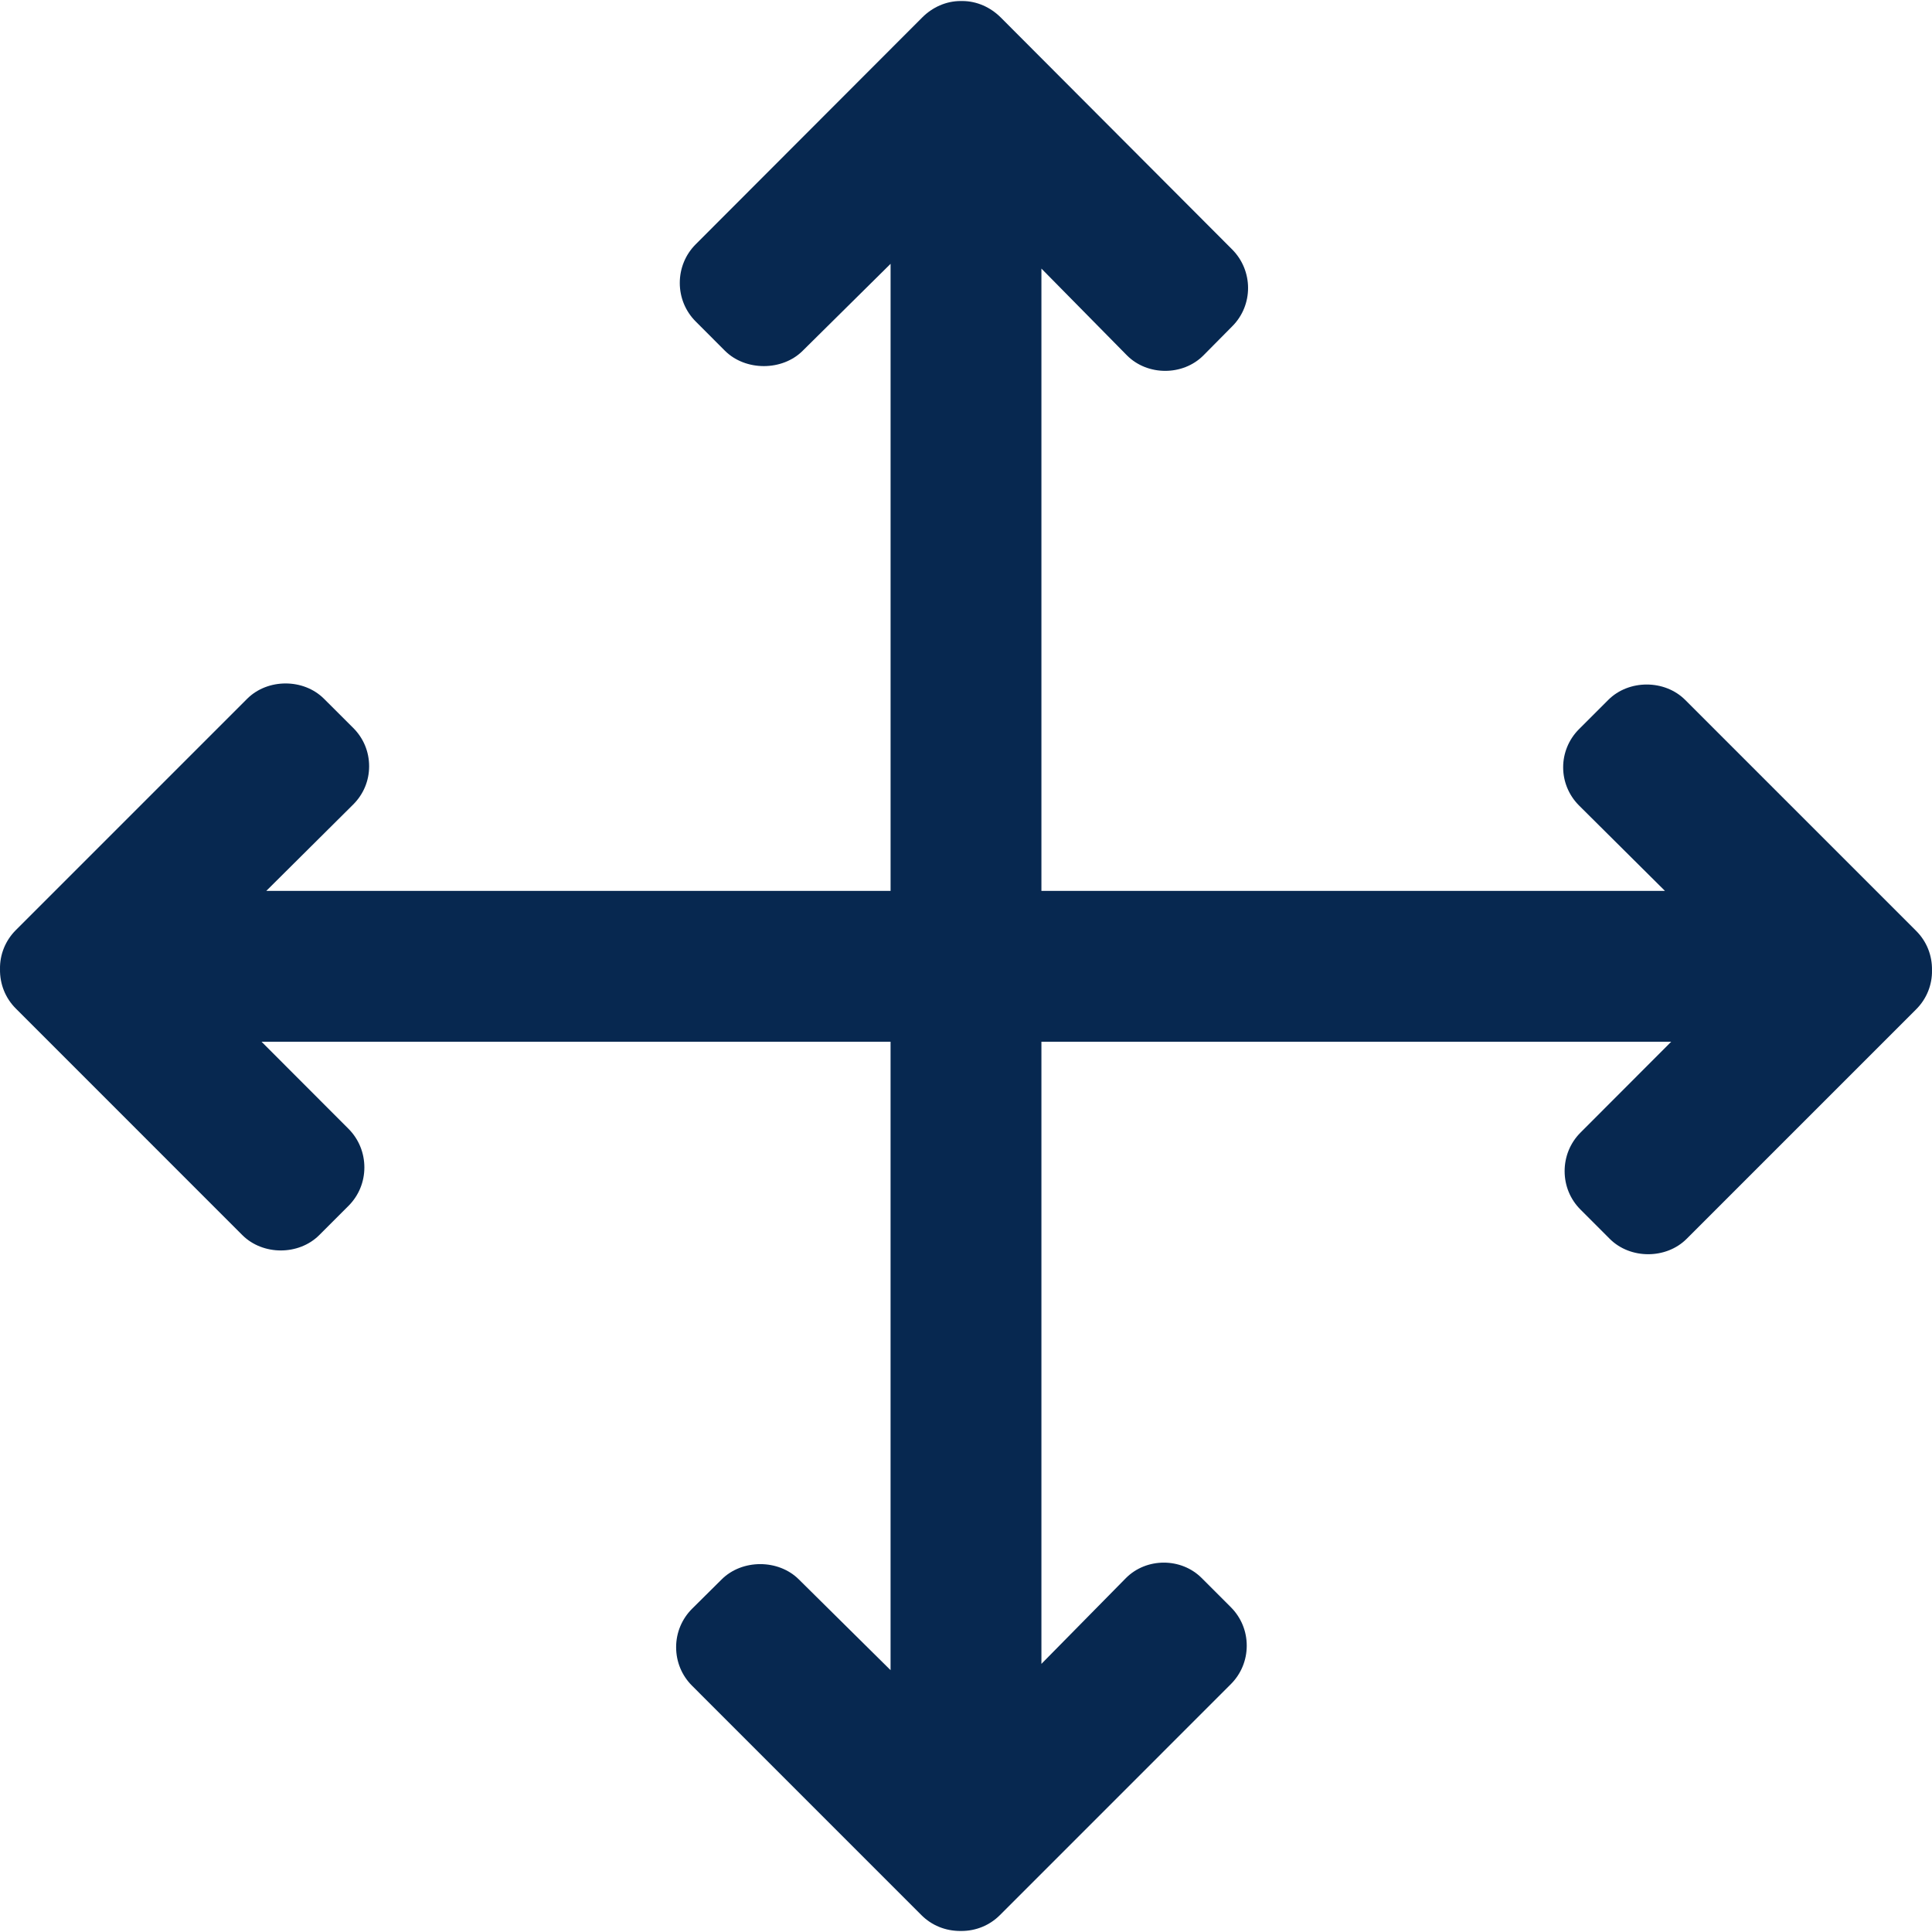
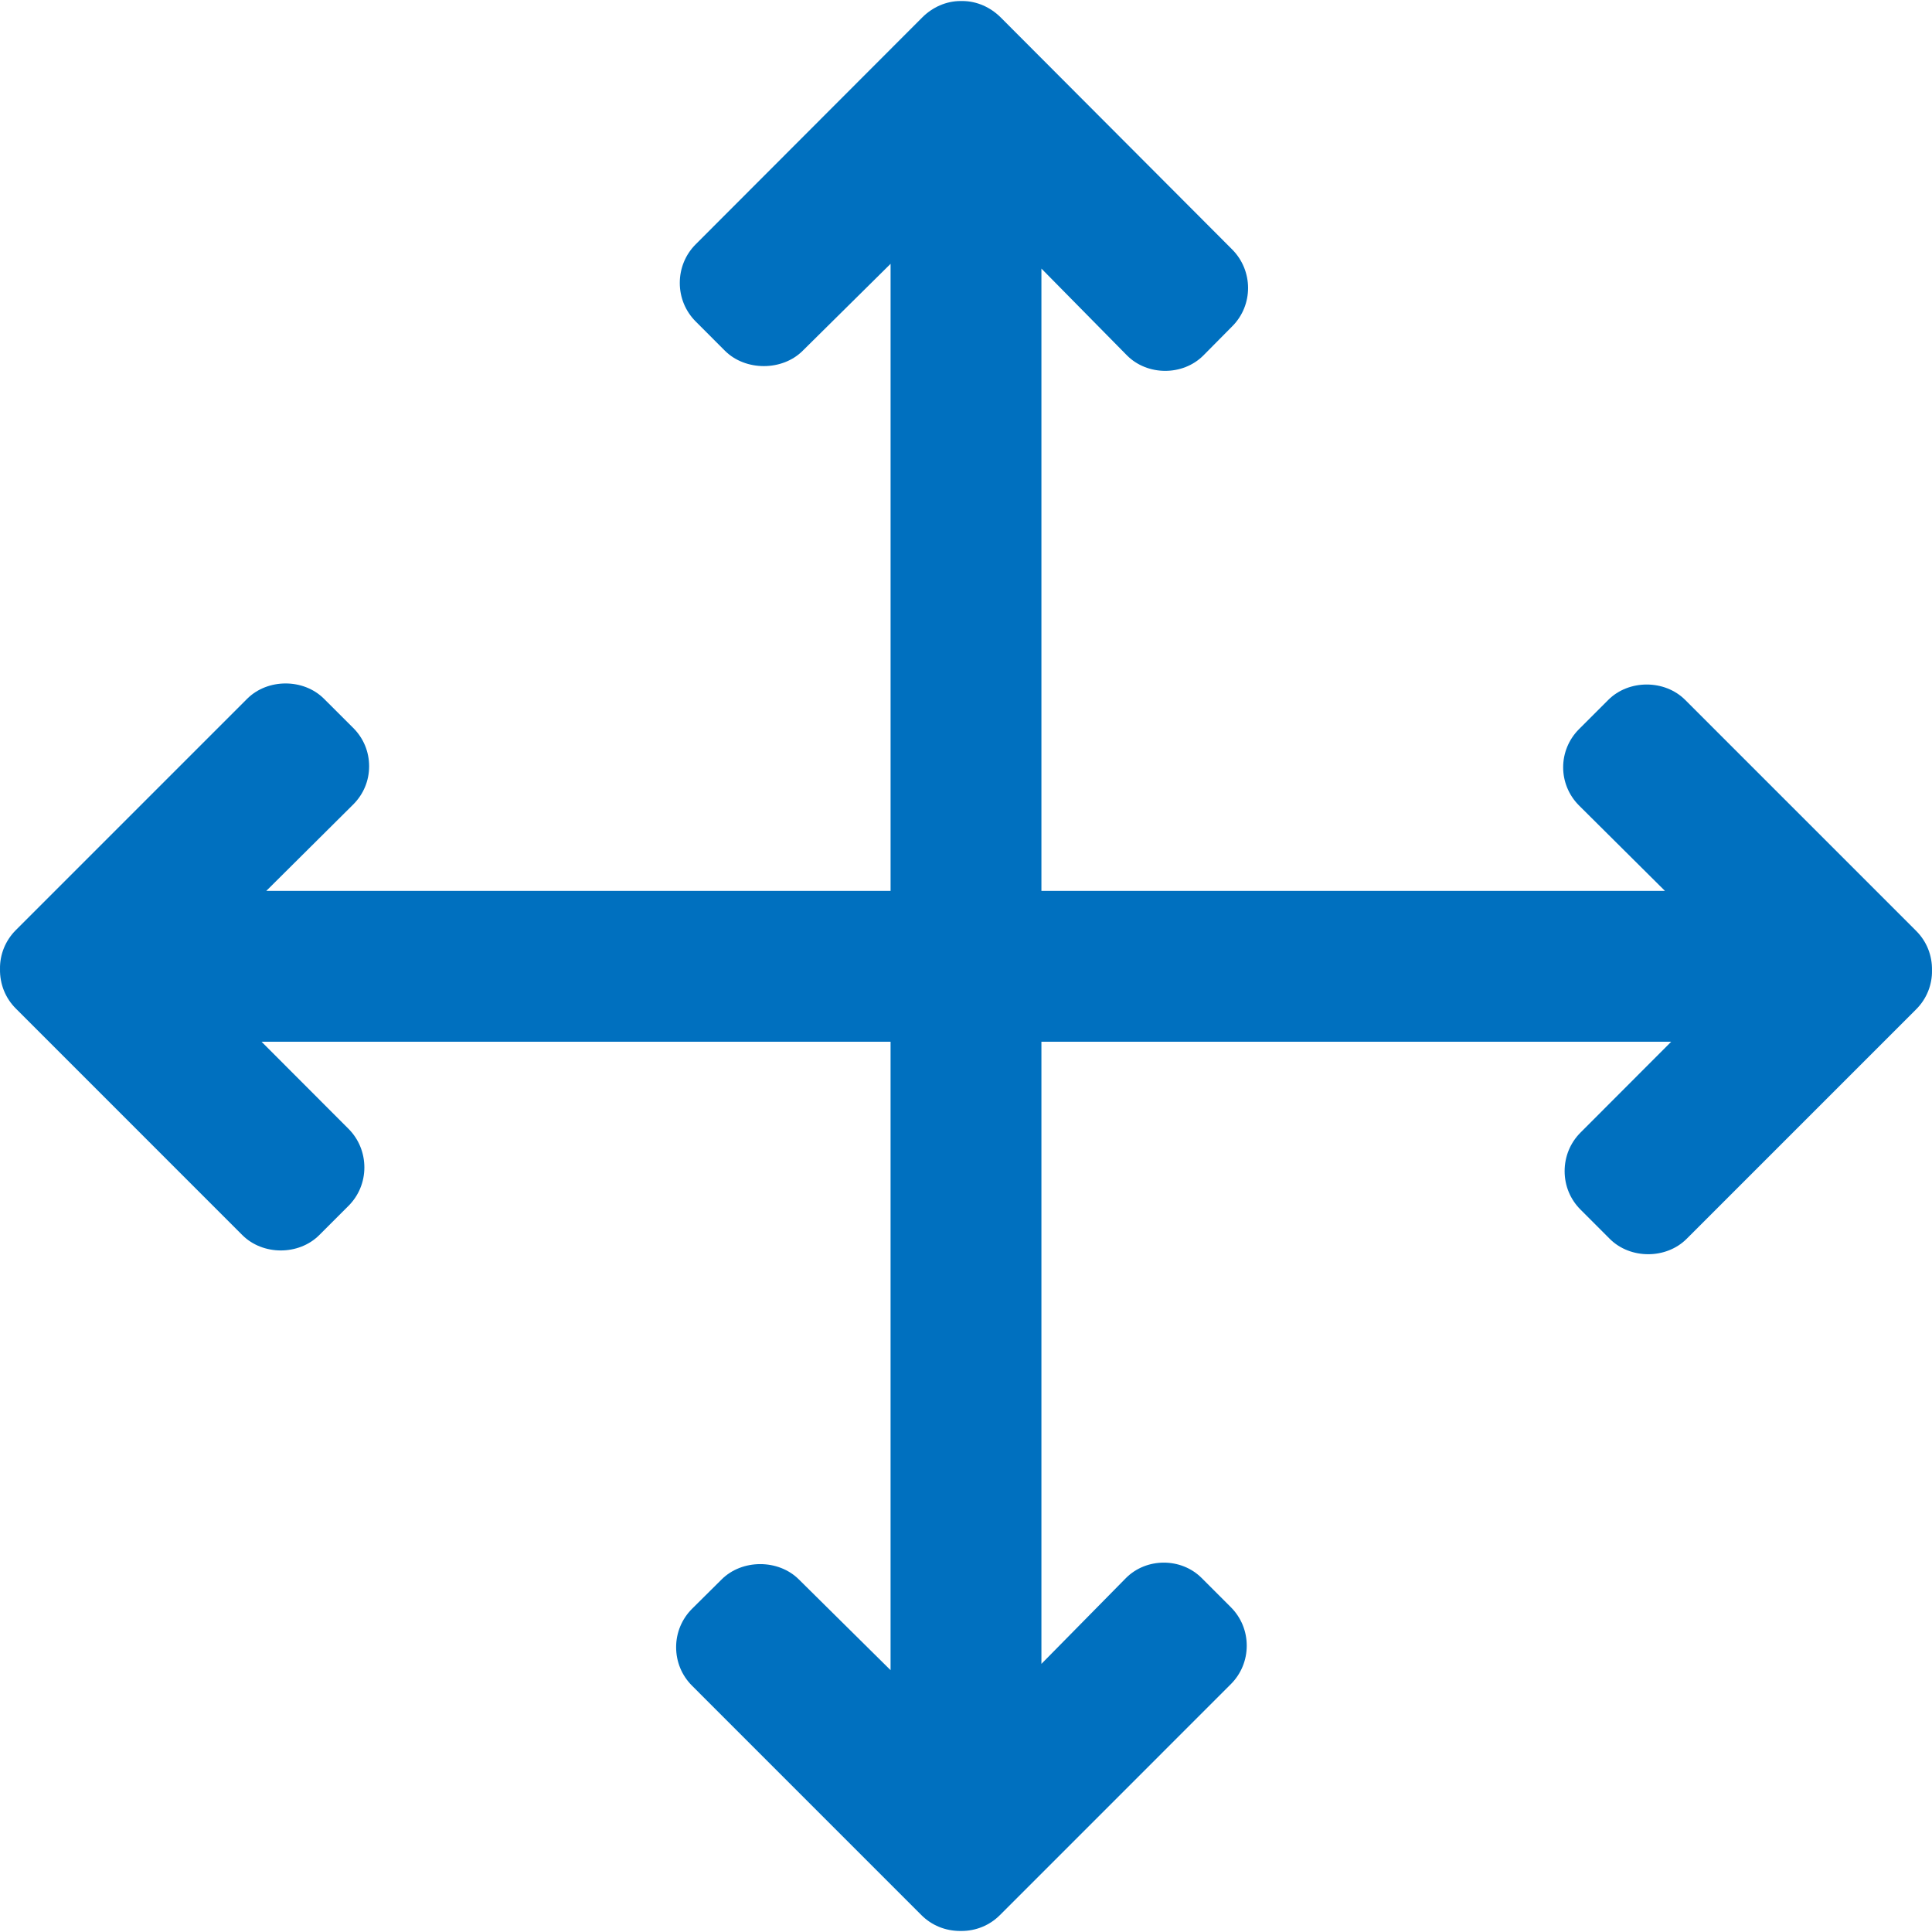
<svg xmlns="http://www.w3.org/2000/svg" version="1.1" id="Layer_1" x="0px" y="0px" viewBox="0 0 492.001 492.001" style="enable-background:new 0 0 492.001 492.001;" xml:space="preserve" width="512px" height="512px">
  <g>
    <g>
      <g>
-         <path d="M487.97,237.06l-58.82-58.82c-5.224-5.228-14.376-5.228-19.592,0l-7.436,7.432c-5.4,5.4-5.4,14.064,0,19.46l21.872,21.74    H265.206V68.396l21.808,22.132c5.224,5.22,14.216,5.22,19.428,0l7.36-7.432c5.404-5.404,5.356-14.196-0.044-19.596L254.846,4.444    c-2.6-2.592-6.088-4.184-9.804-4.184h-0.404c-3.712,0-7.188,1.588-9.784,4.184l-57.688,57.772    c-2.612,2.608-4.052,6.124-4.052,9.836c0,3.704,1.44,7.208,4.052,9.816l7.432,7.444c5.224,5.22,14.612,5.228,19.828,0.004    l22.368-22.132v159.688H67.814l22.14-22.008c2.608-2.608,4.048-6.028,4.048-9.732s-1.44-7.16-4.052-9.76l-7.436-7.42    c-5.22-5.216-14.372-5.2-19.584,0.008L4.034,236.856c-2.672,2.672-4.1,6.244-4.032,9.92c-0.068,3.816,1.356,7.388,4.028,10.056    l57.68,57.692c5.224,5.22,14.38,5.22,19.596,0l7.44-7.44c2.604-2.6,4.044-6.084,4.044-9.788c0-3.716-1.44-7.232-4.044-9.836    l-22.14-22.172H226.79V425.32l-23.336-23.088c-5.212-5.22-14.488-5.22-19.7,0l-7.5,7.44c-2.604,2.6-4.072,6.084-4.072,9.792    c0,3.704,1.424,7.184,4.028,9.792l58.448,58.456c2.596,2.592,6.068,4.028,9.9,4.028c0.024-0.016,0.24,0,0.272,0    c3.712,0,7.192-1.432,9.792-4.028l58.828-58.832c2.6-2.604,4.044-6.088,4.044-9.792c0-3.712-1.44-7.192-4.044-9.796l-7.44-7.44    c-5.216-5.22-14.044-5.22-19.264,0l-21.54,21.868V265.284H425.59l-23.096,23.132c-2.612,2.608-4.048,6.112-4.048,9.82    s1.432,7.192,4.048,9.8l7.44,7.444c5.212,5.224,14.372,5.224,19.584,0l58.452-58.452c2.672-2.664,4.096-6.244,4.028-9.916    C492.07,243.296,490.642,239.728,487.97,237.06z" data-original="#000000" class="active-path" data-old_color="#000000" fill="#072850" />
+         <path d="M487.97,237.06l-58.82-58.82c-5.224-5.228-14.376-5.228-19.592,0l-7.436,7.432c-5.4,5.4-5.4,14.064,0,19.46l21.872,21.74    H265.206V68.396l21.808,22.132c5.224,5.22,14.216,5.22,19.428,0l7.36-7.432c5.404-5.404,5.356-14.196-0.044-19.596L254.846,4.444    c-2.6-2.592-6.088-4.184-9.804-4.184h-0.404c-3.712,0-7.188,1.588-9.784,4.184l-57.688,57.772    c-2.612,2.608-4.052,6.124-4.052,9.836c0,3.704,1.44,7.208,4.052,9.816l7.432,7.444c5.224,5.22,14.612,5.228,19.828,0.004    l22.368-22.132v159.688H67.814l22.14-22.008c2.608-2.608,4.048-6.028,4.048-9.732s-1.44-7.16-4.052-9.76l-7.436-7.42    c-5.22-5.216-14.372-5.2-19.584,0.008L4.034,236.856c-2.672,2.672-4.1,6.244-4.032,9.92c-0.068,3.816,1.356,7.388,4.028,10.056    l57.68,57.692c5.224,5.22,14.38,5.22,19.596,0l7.44-7.44c2.604-2.6,4.044-6.084,4.044-9.788c0-3.716-1.44-7.232-4.044-9.836    l-22.14-22.172H226.79V425.32l-23.336-23.088c-5.212-5.22-14.488-5.22-19.7,0l-7.5,7.44c-2.604,2.6-4.072,6.084-4.072,9.792    c0,3.704,1.424,7.184,4.028,9.792l58.448,58.456c2.596,2.592,6.068,4.028,9.9,4.028c0.024-0.016,0.24,0,0.272,0    c3.712,0,7.192-1.432,9.792-4.028l58.828-58.832c2.6-2.604,4.044-6.088,4.044-9.792c0-3.712-1.44-7.192-4.044-9.796l-7.44-7.44    c-5.216-5.22-14.044-5.22-19.264,0l-21.54,21.868V265.284H425.59l-23.096,23.132c-2.612,2.608-4.048,6.112-4.048,9.82    s1.432,7.192,4.048,9.8l7.44,7.444c5.212,5.224,14.372,5.224,19.584,0l58.452-58.452c2.672-2.664,4.096-6.244,4.028-9.916    C492.07,243.296,490.642,239.728,487.97,237.06z" data-original="#0070bf" class="active-path" data-old_color="#0070bf" fill="#0070bf" />
      </g>
    </g>
  </g>
</svg>
